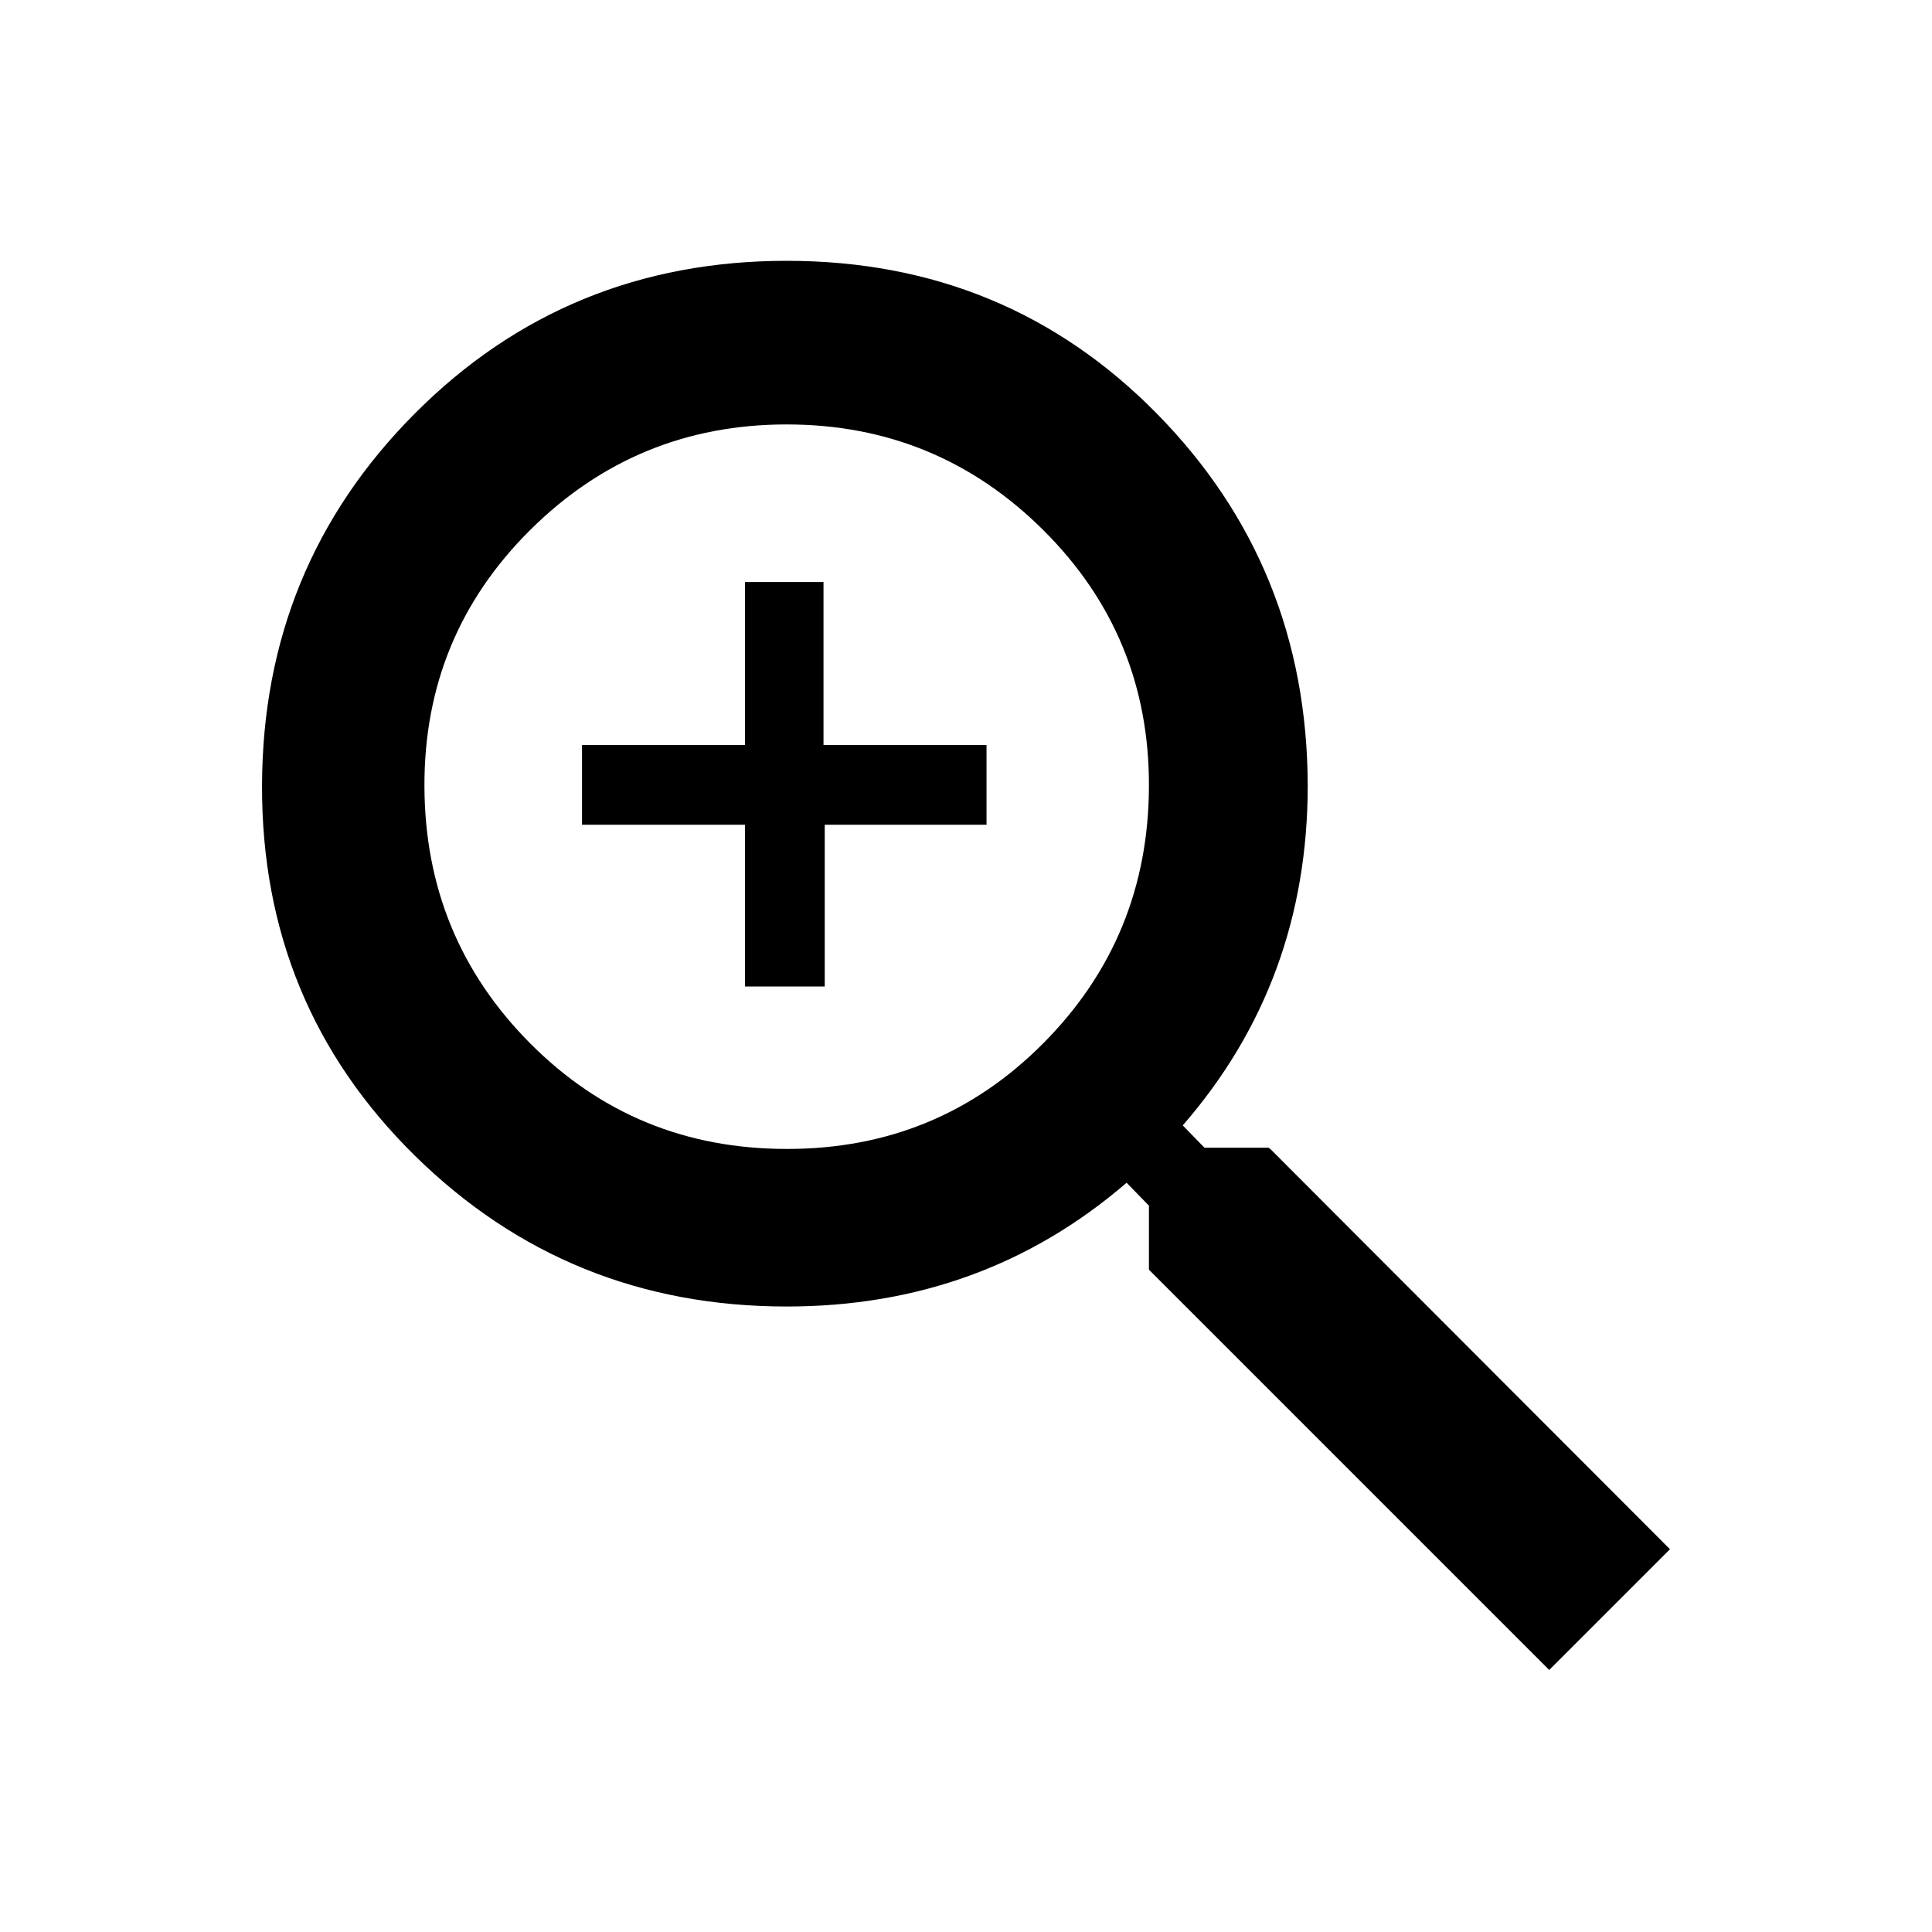
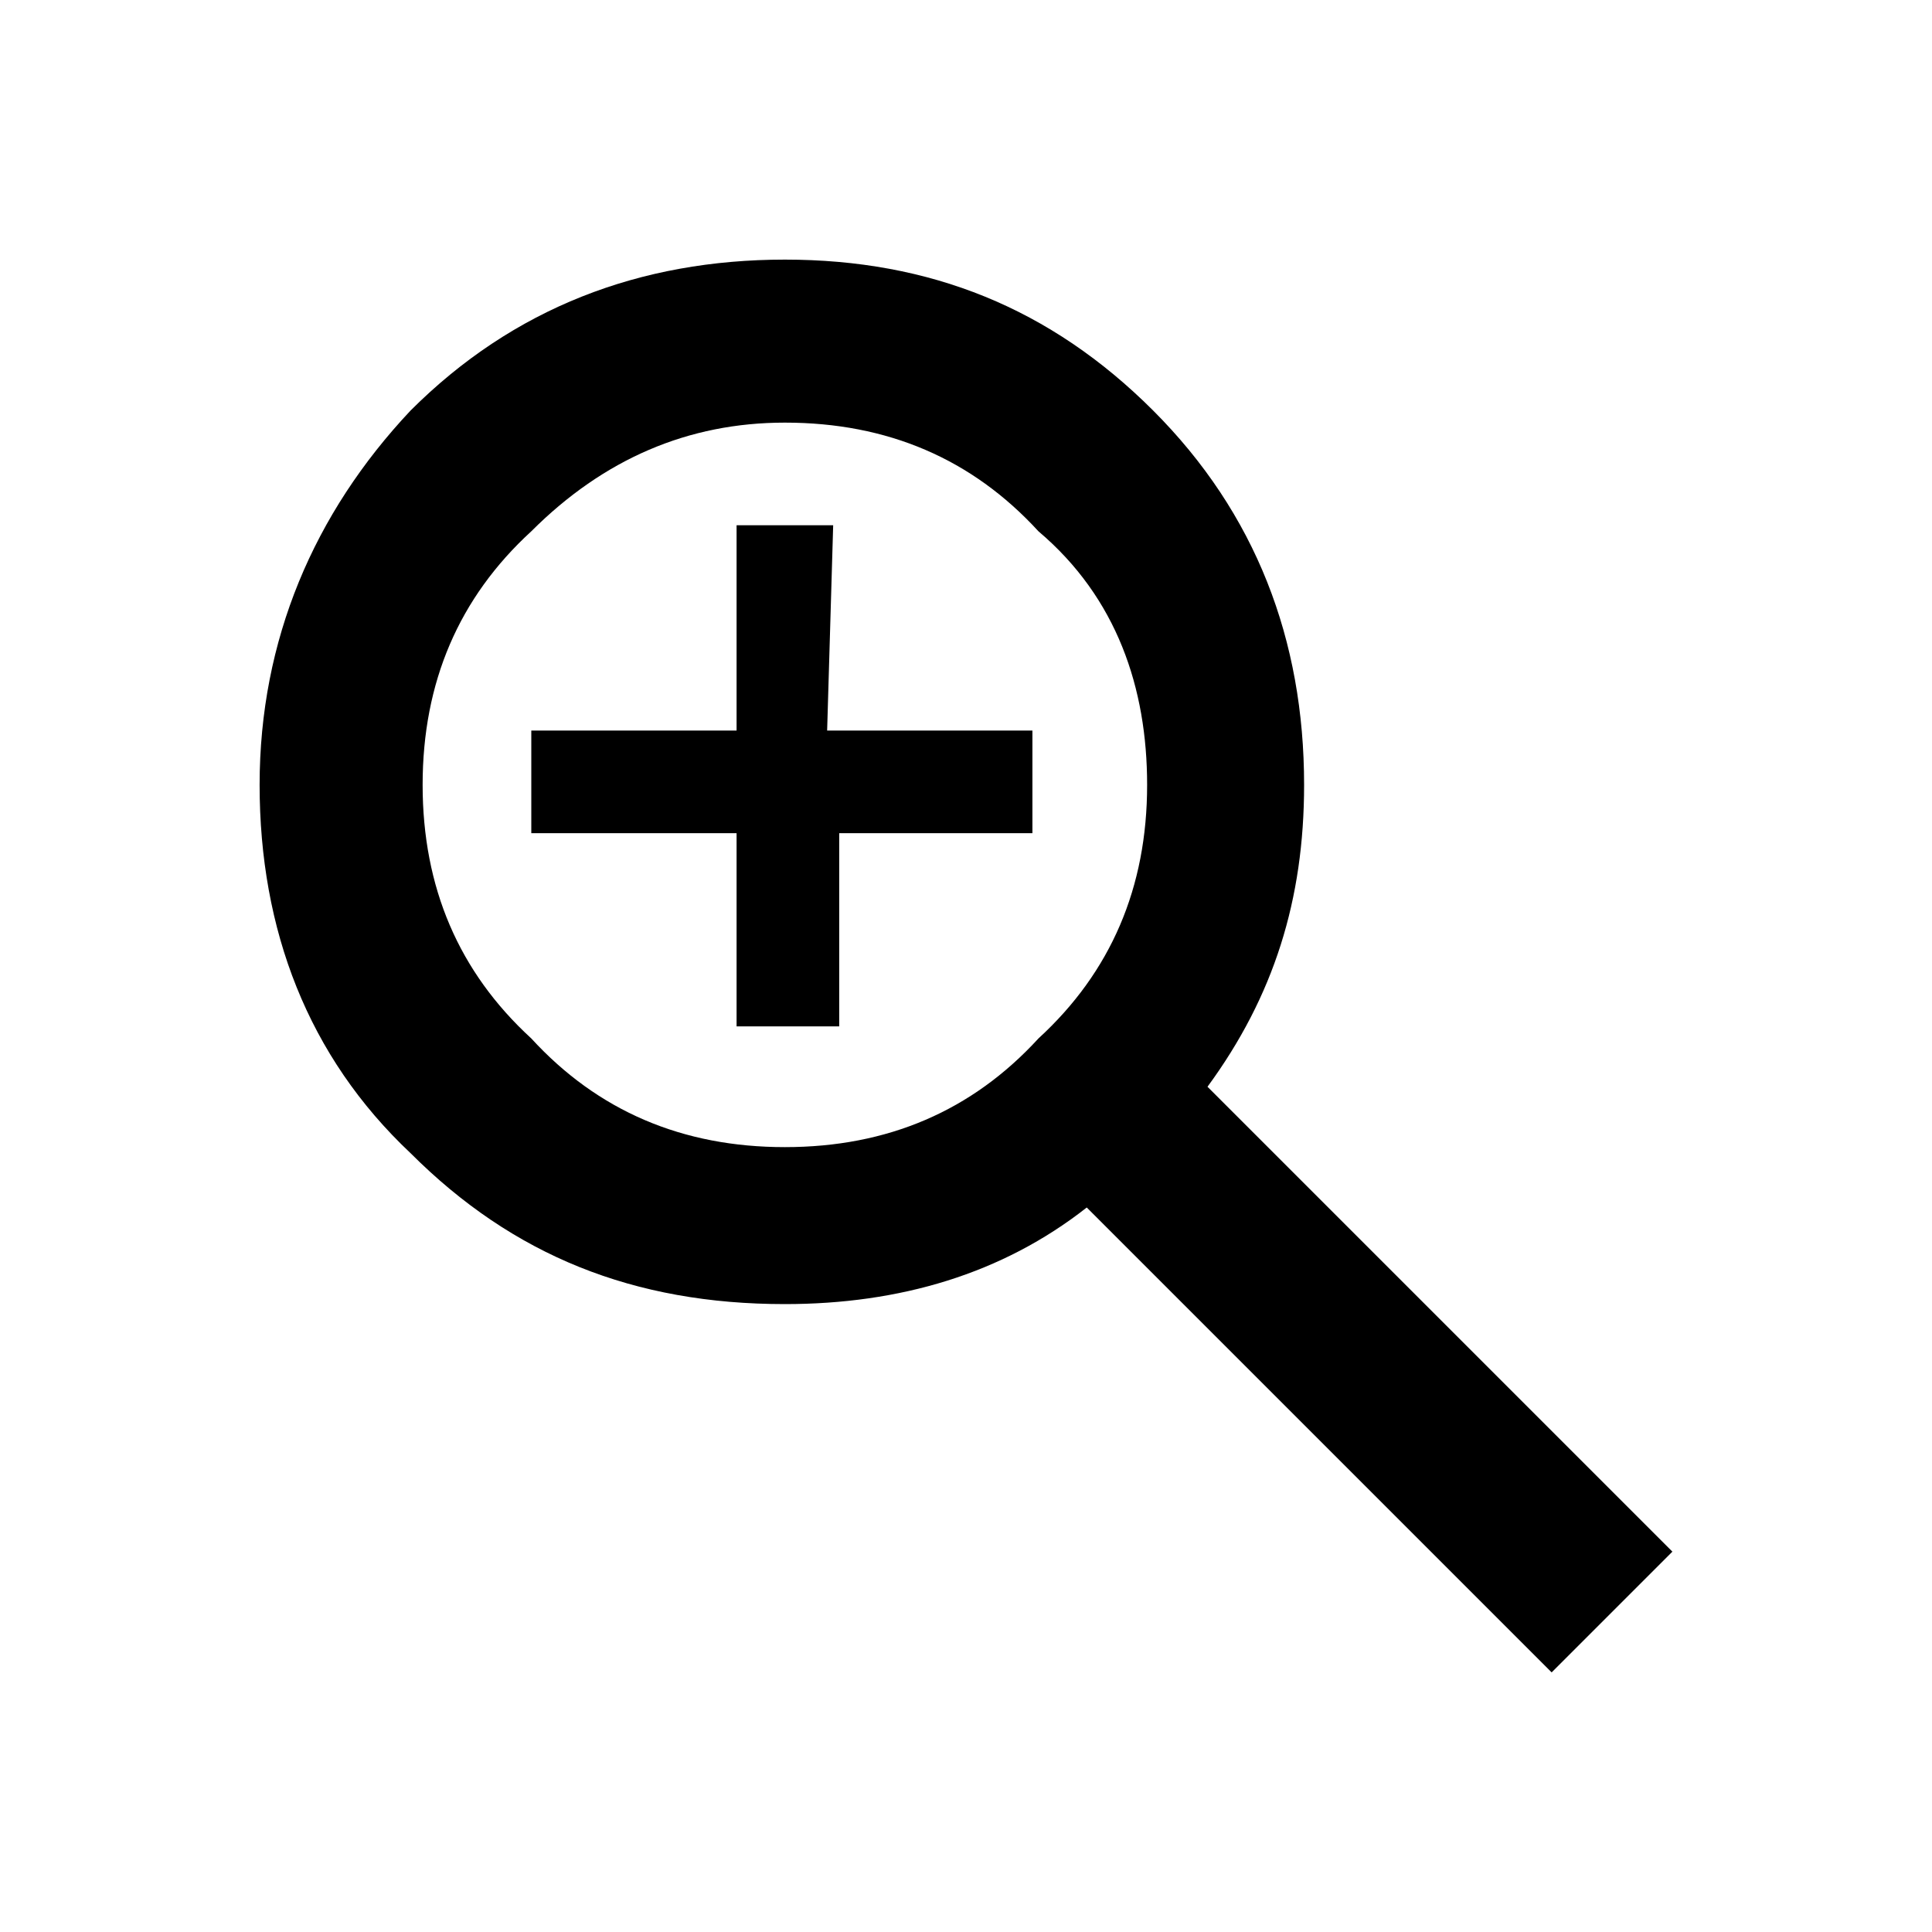
- <svg xmlns="http://www.w3.org/2000/svg" width="32" height="32" viewBox="0 0 32 32">
-   <path d="M16.34 13.66h-2.68v2.68h-1.32v-2.68h-2.7v-1.32h2.7v-2.7h1.3v2.7h2.7v1.3zm-3.3 5.37q2.5 0 4.24-1.75t1.75-4.25-1.75-4.25-4.25-1.75-4.25 1.75-1.75 4.25 1.75 4.25 4.25 1.75zm8 0l6.62 6.63-2 2-6.63-6.63v-1.06l-.37-.38q-2.38 2.05-5.63 2.05-3.62 0-6.16-2.5t-2.53-6.13 2.53-6.16 6.16-2.53 6.13 2.53 2.5 6.16q0 3.25-2.07 5.63l.36.37h1.06z" />
+ <svg xmlns="http://www.w3.org/2000/svg" viewBox="0 0 32 32">
+   <path d="M13.8 8.7h-1.6v3.4H8.8v1.7h3.4V17h1.7v-3.2h3.2v-1.7h-3.4" />
+   <path d="M25.7 27.7l2-2L21 19l-1-1c1.1-1.5 1.6-3.1 1.6-5 0-2.4-.8-4.5-2.5-6.2S15.4 4.3 13 4.3s-4.5.8-6.2 2.5C5.2 8.5 4.3 10.6 4.3 13s.8 4.5 2.5 6.1c1.7 1.7 3.7 2.5 6.2 2.5 1.9 0 3.6-.5 5-1.6m-5-1c-1.7 0-3.1-.6-4.2-1.8C7.6 16.1 7 14.7 7 13s.6-3.1 1.8-4.2C10 7.6 11.4 7 13 7c1.7 0 3.1.6 4.2 1.8C18.5 9.9 19 11.4 19 13c0 1.7-.6 3.1-1.8 4.2-1.1 1.2-2.5 1.8-4.2 1.8z" />
</svg>
